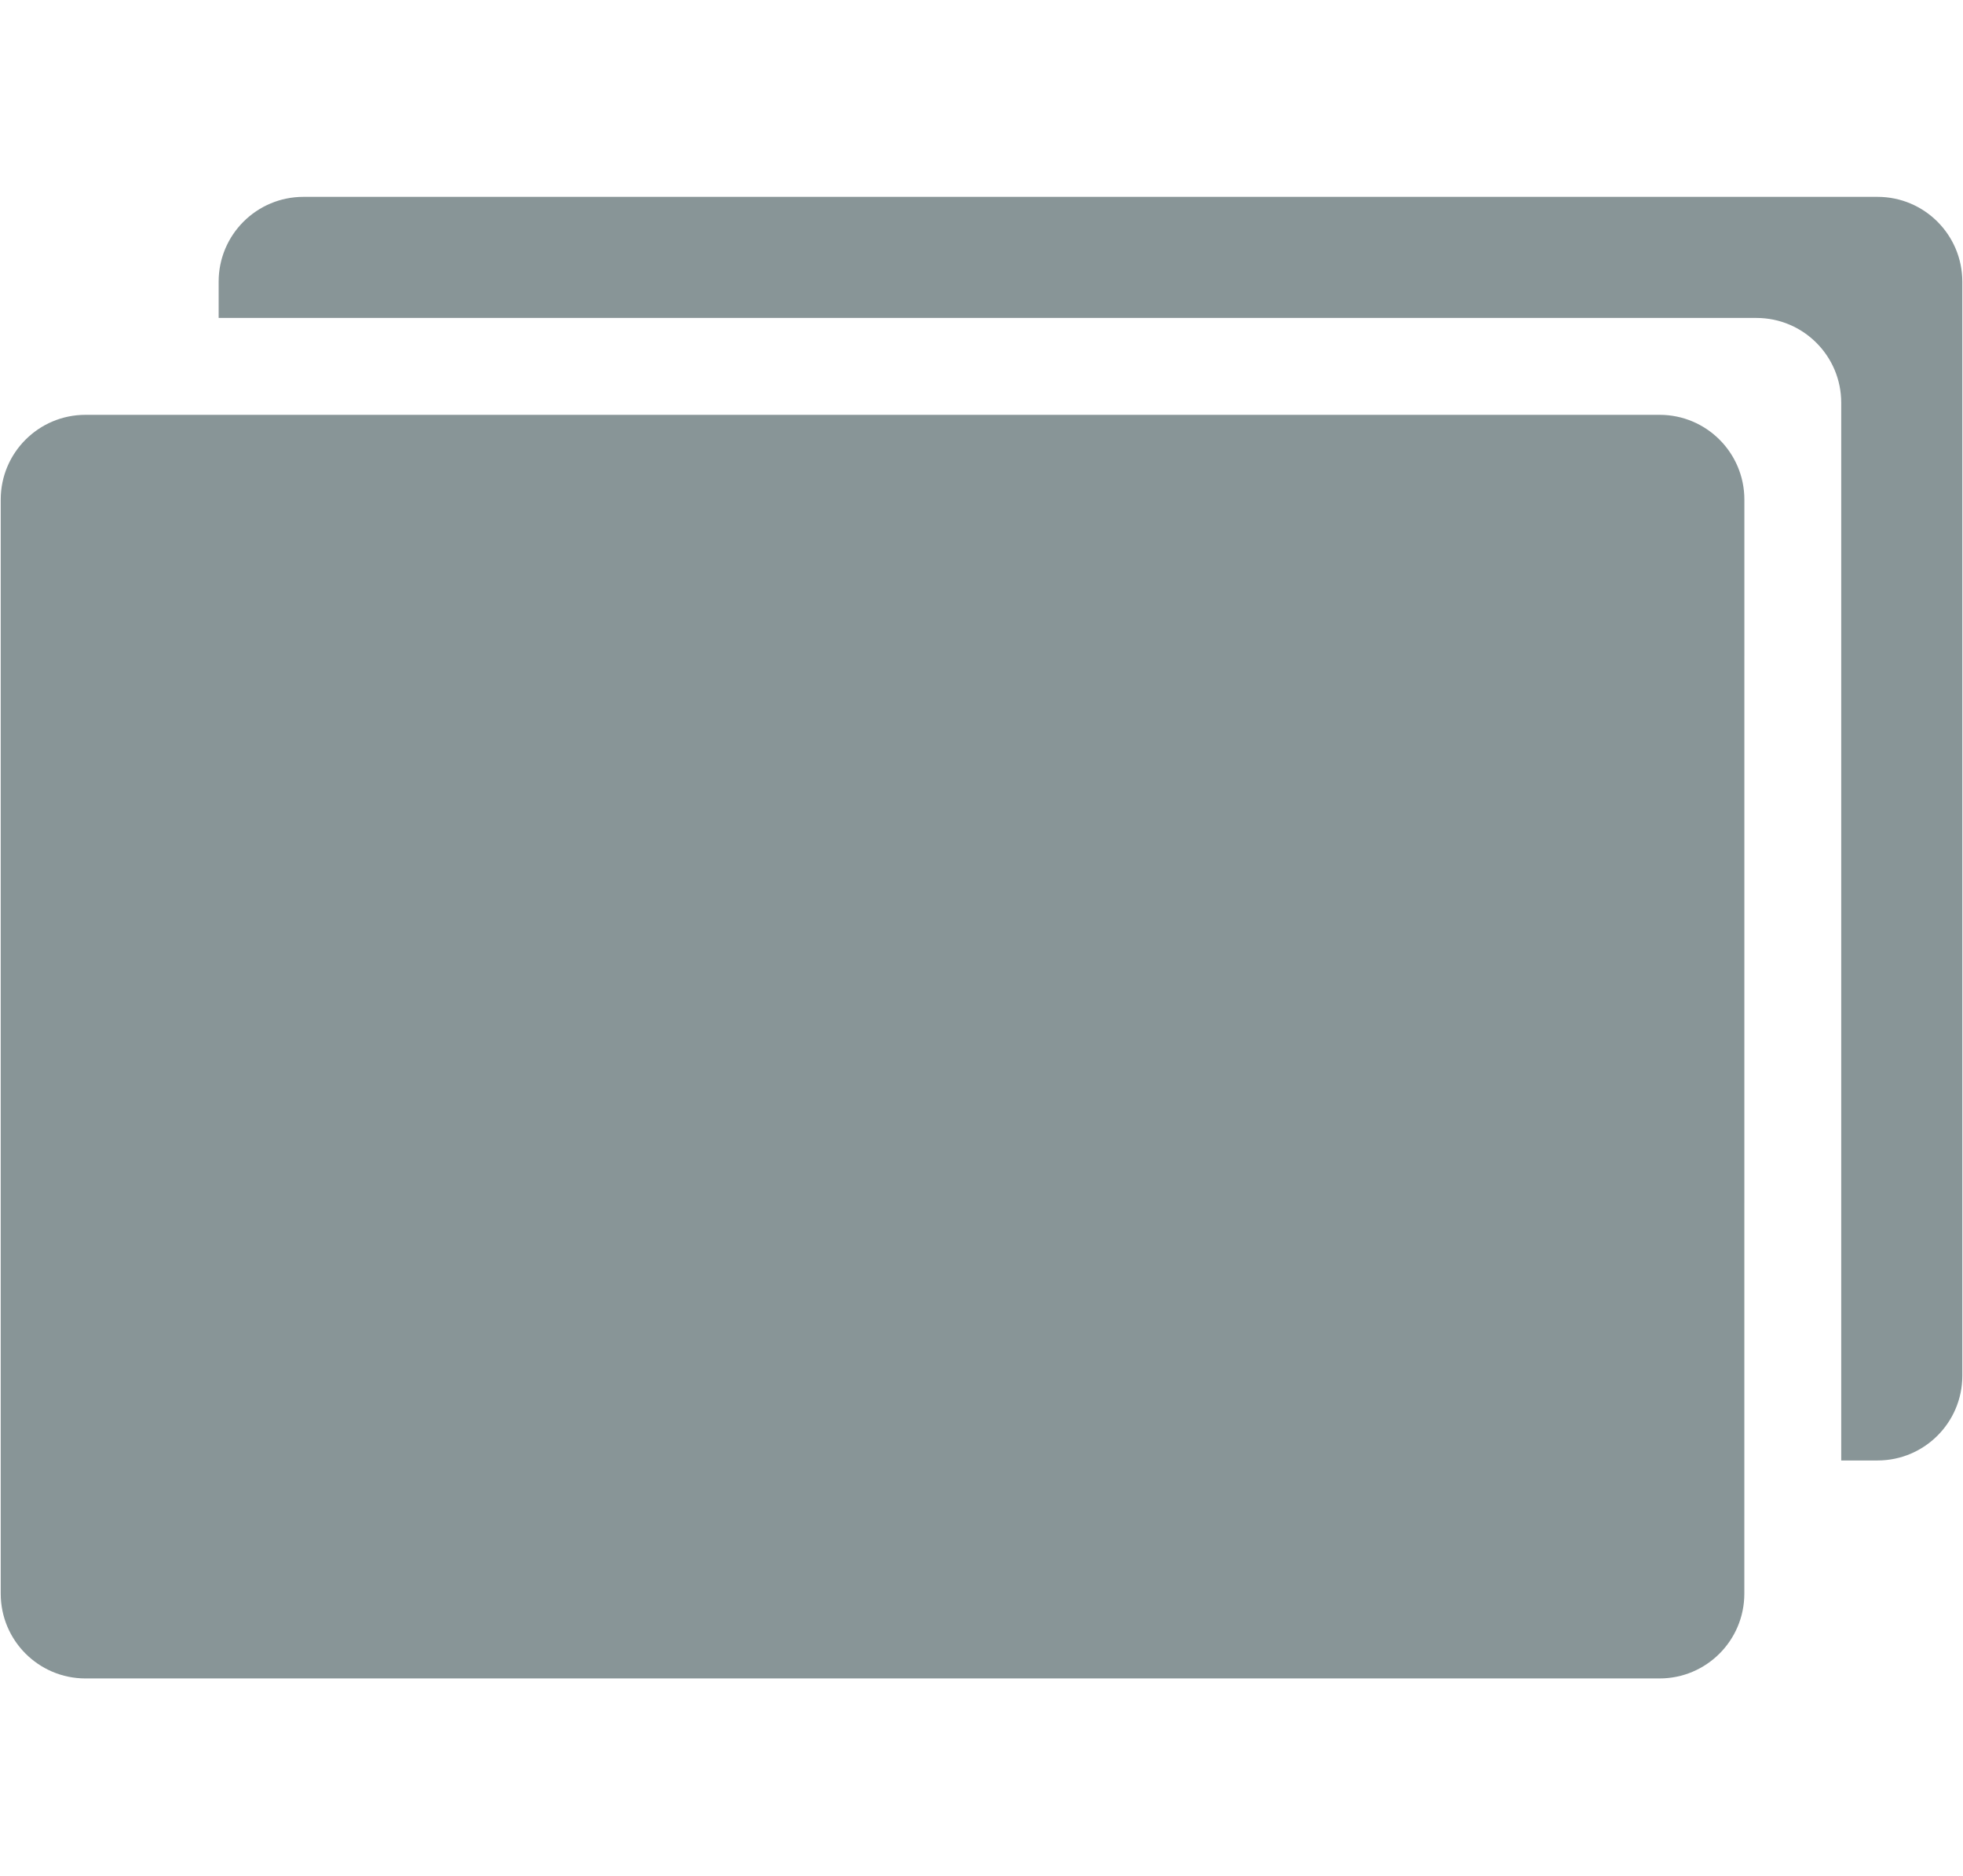
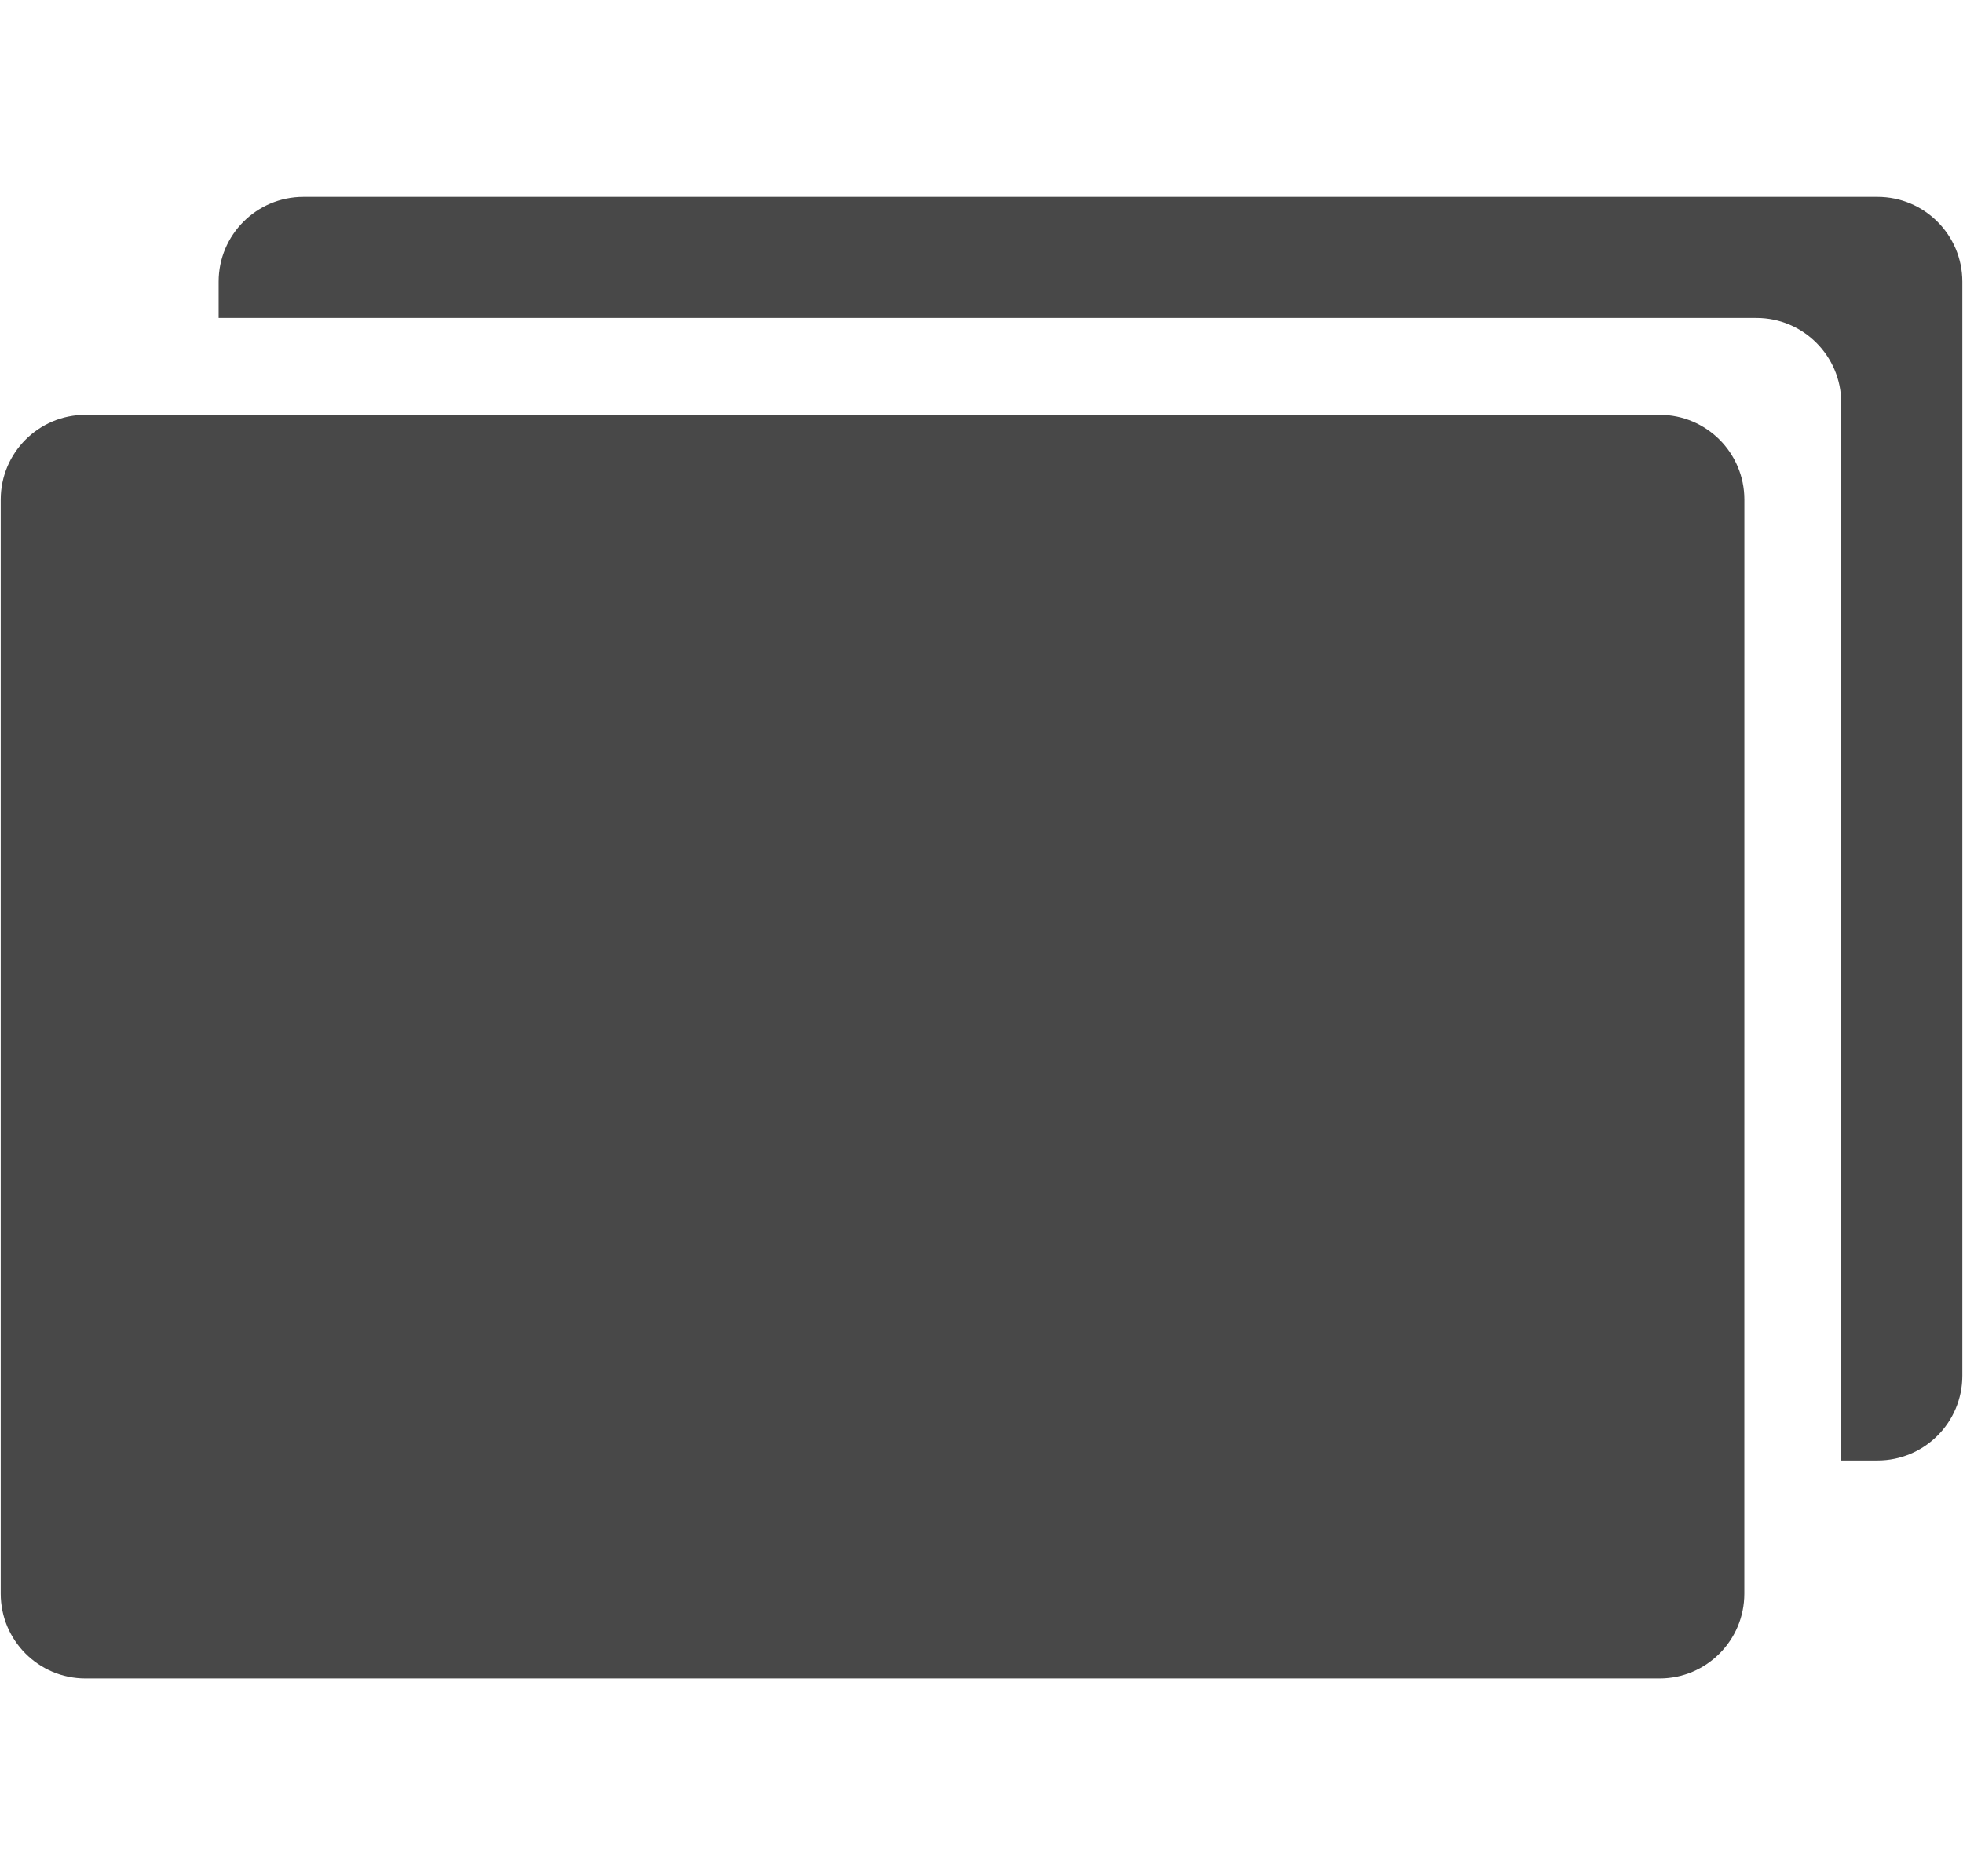
<svg xmlns="http://www.w3.org/2000/svg" version="1.1" id="Layer_1" x="0px" y="0px" width="87.318px" height="83.411px" viewBox="0 0 87.318 83.411" enable-background="new 0 0 87.318 83.411" xml:space="preserve">
  <g id="PANEL">
-     <path fill="#889597" d="M77.591,70.883c0,2.082-1.688,3.771-3.77,3.771H3.802c-2.083,0-3.77-1.689-3.77-3.771V22.221   c0-2.081,1.687-3.77,3.77-3.77h70.021c2.082,0,3.77,1.689,3.77,3.77L77.591,70.883L77.591,70.883z" />
-     <path fill="#889597" d="M83.517,8.756h-70.02c-2.083,0-3.771,1.688-3.771,3.77v1.616H78.13c2.082,0,3.771,1.689,3.771,3.77v47.047   h1.617c2.08,0,3.77-1.688,3.77-3.77V12.526C87.286,10.444,85.597,8.756,83.517,8.756z" />
+     <path fill="#484848" d="M77.591,70.883c0,2.082-1.688,3.771-3.77,3.771H3.802c-2.083,0-3.77-1.689-3.77-3.771V22.221   c0-2.081,1.687-3.77,3.77-3.77h70.021c2.082,0,3.77,1.689,3.77,3.77L77.591,70.883L77.591,70.883z" />
+     <path fill="#484848" d="M83.517,8.756h-70.02c-2.083,0-3.771,1.688-3.771,3.77v1.616H78.13c2.082,0,3.771,1.689,3.771,3.77v47.047   h1.617c2.08,0,3.77-1.688,3.77-3.77V12.526C87.286,10.444,85.597,8.756,83.517,8.756z" />
  </g>
</svg>
